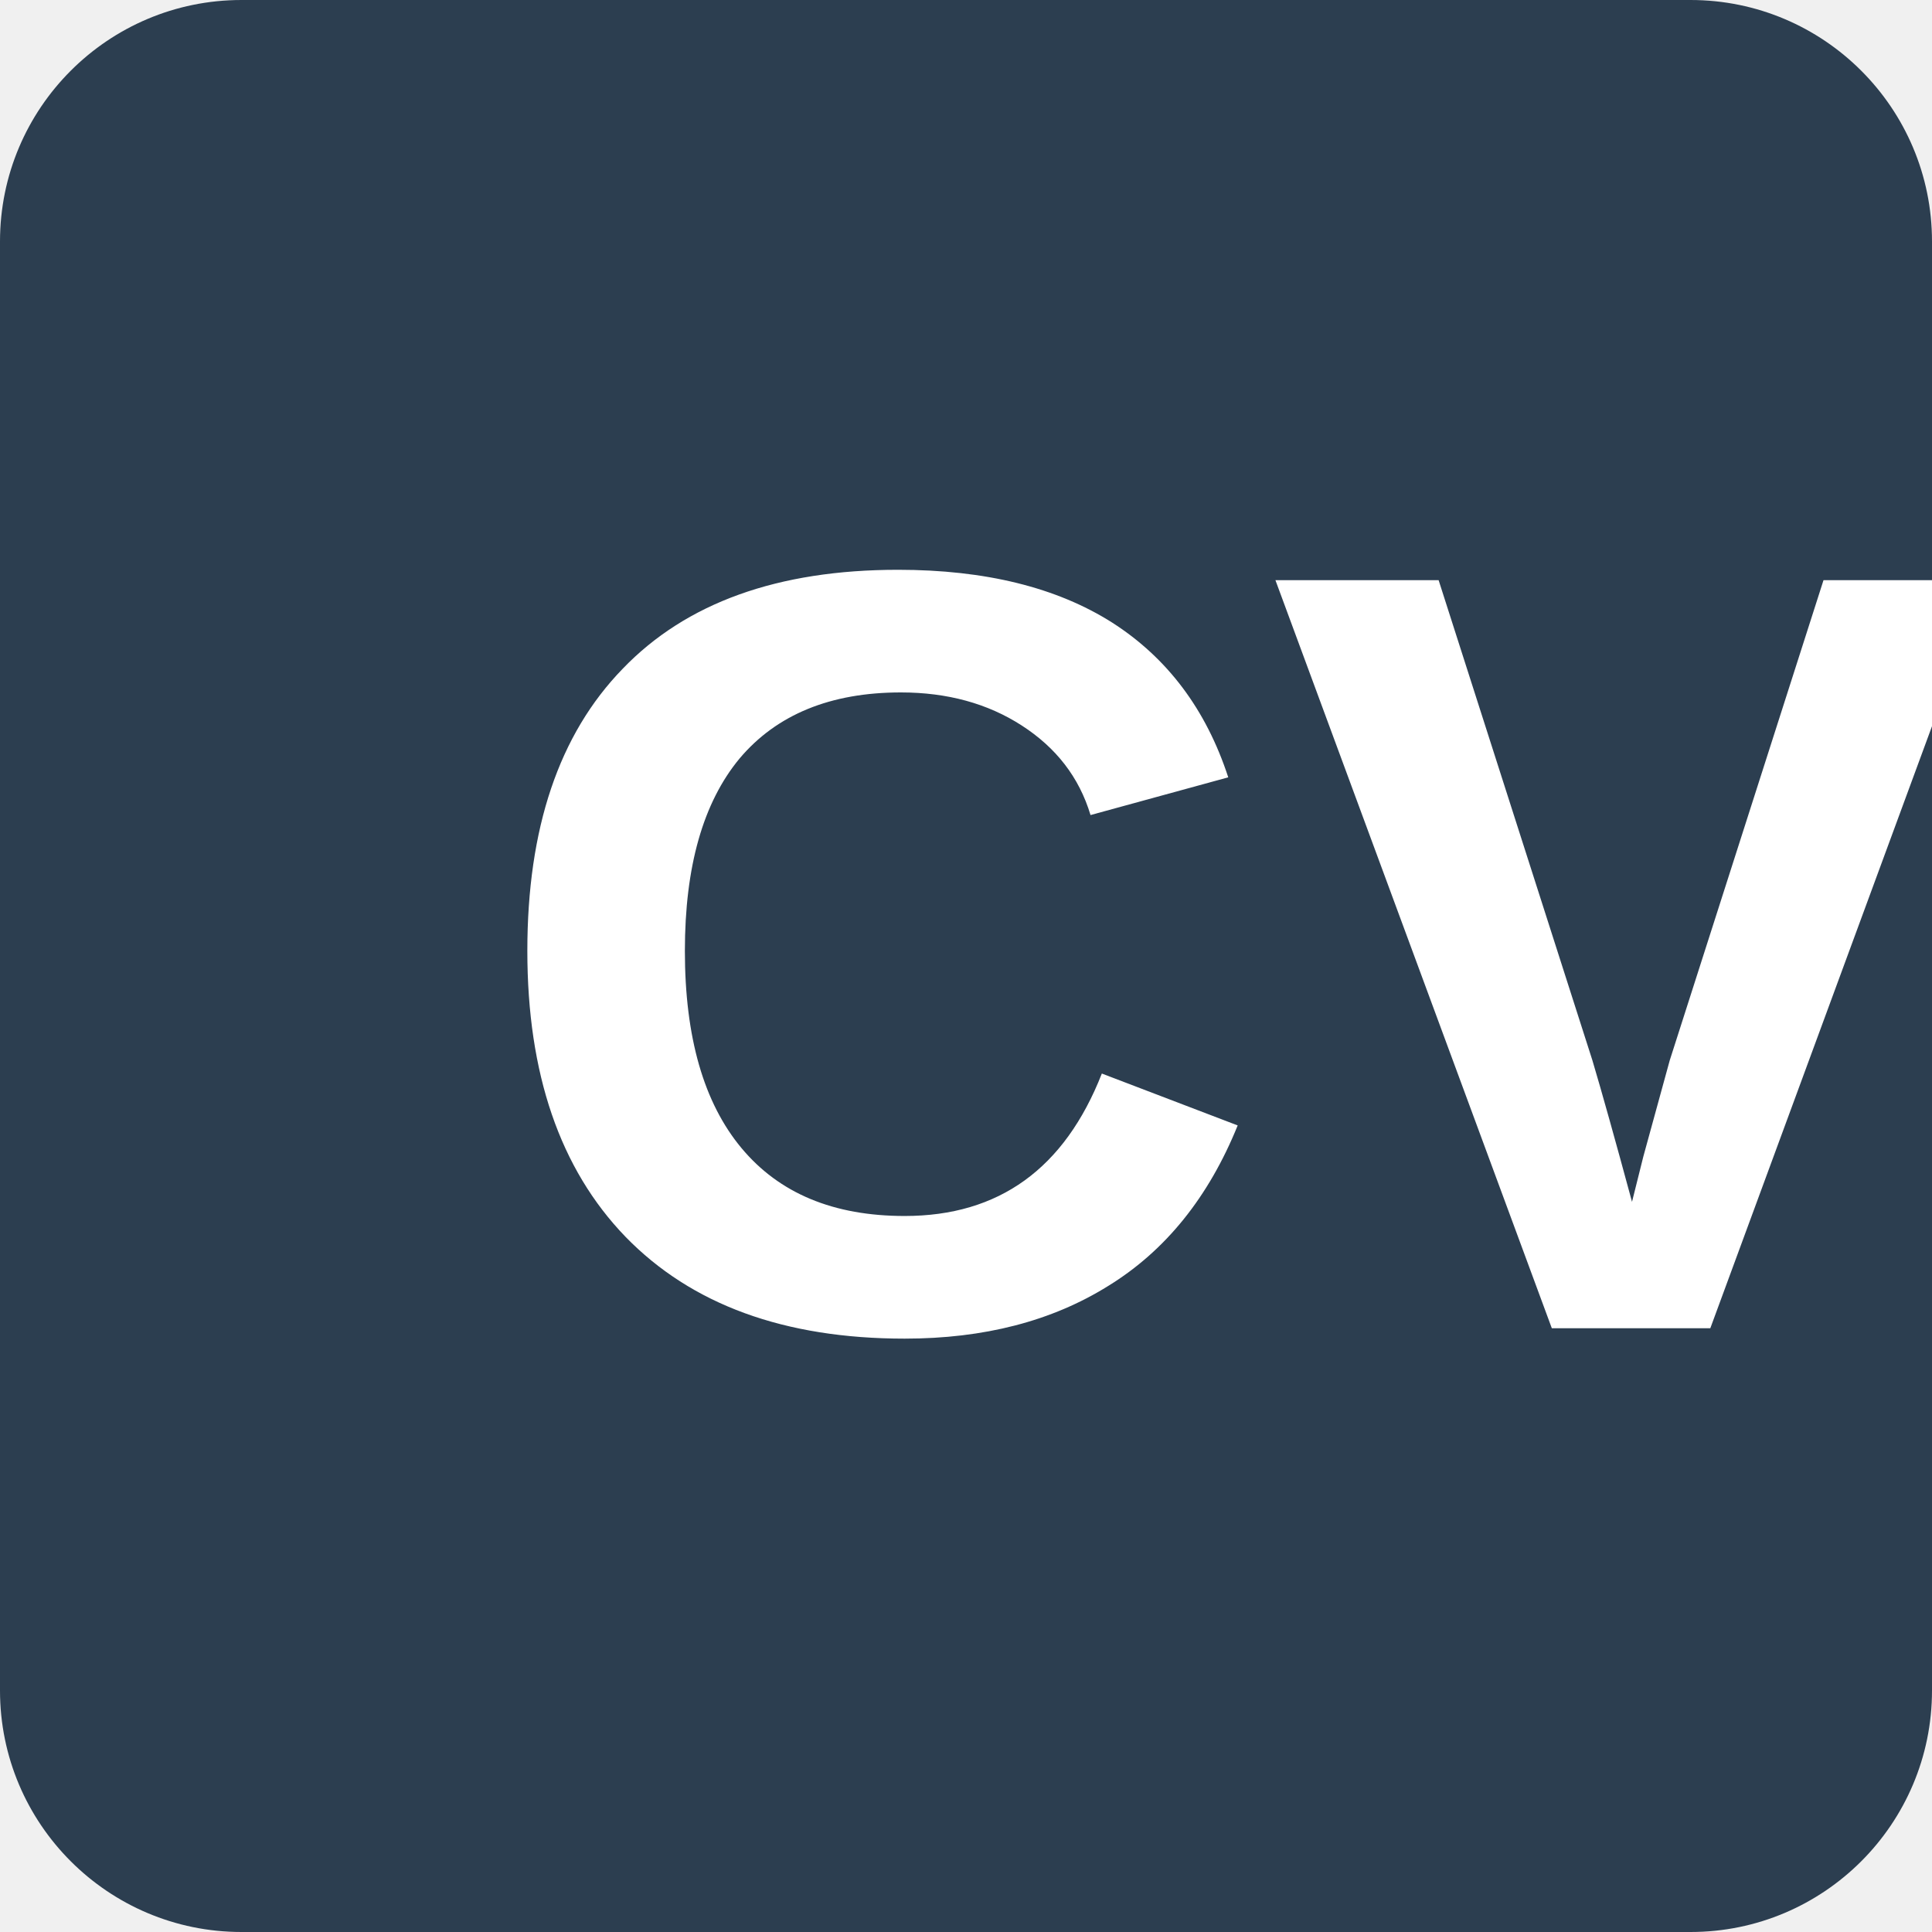
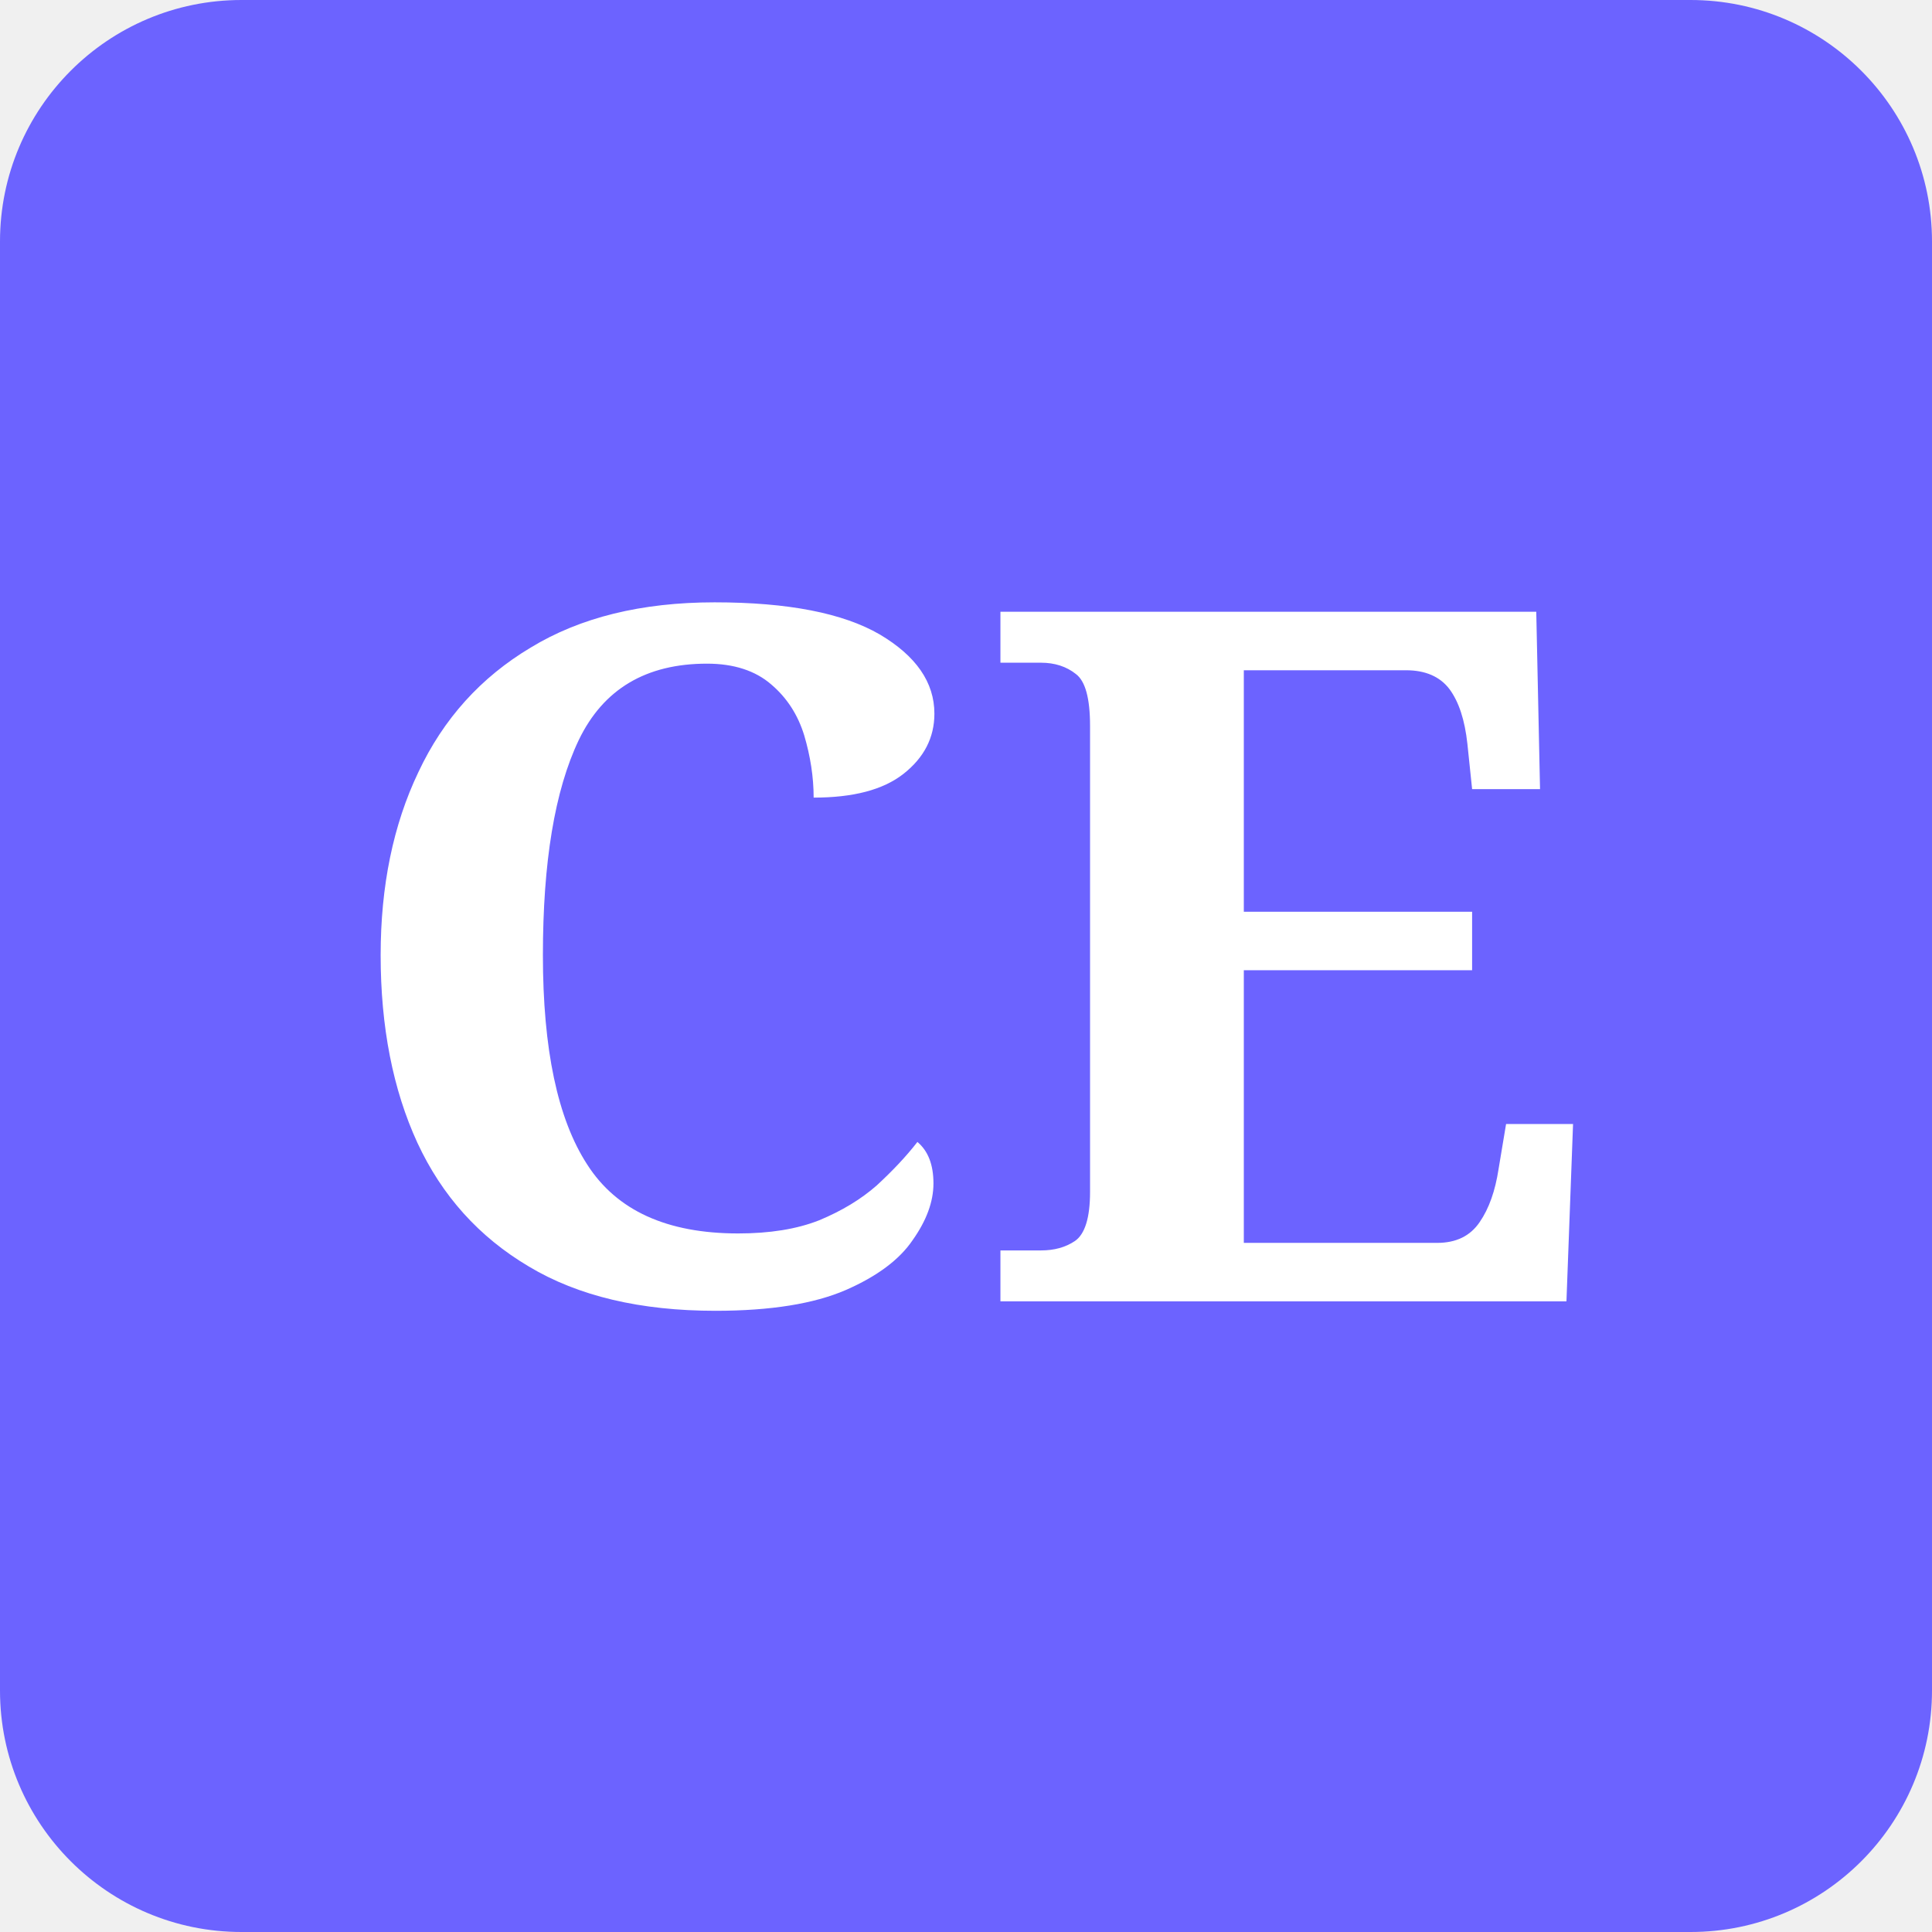
<svg xmlns="http://www.w3.org/2000/svg" width="32" height="32" viewBox="0 0 32 32">
-   <rect width="32" height="32" rx="4" fill="#2c3e50" />
-   <text x="8" y="22" font-family="Arial" font-size="18" font-weight="bold" fill="white">CV</text>
+   <rect width="32" height="32" rx="4" fill="#6c63ff" />
+   <text x="50%" y="50%" font-family="'Playfair Display', serif" font-size="16" font-weight="700" fill="white" text-anchor="middle" dominant-baseline="middle">CE</text>
</svg>
